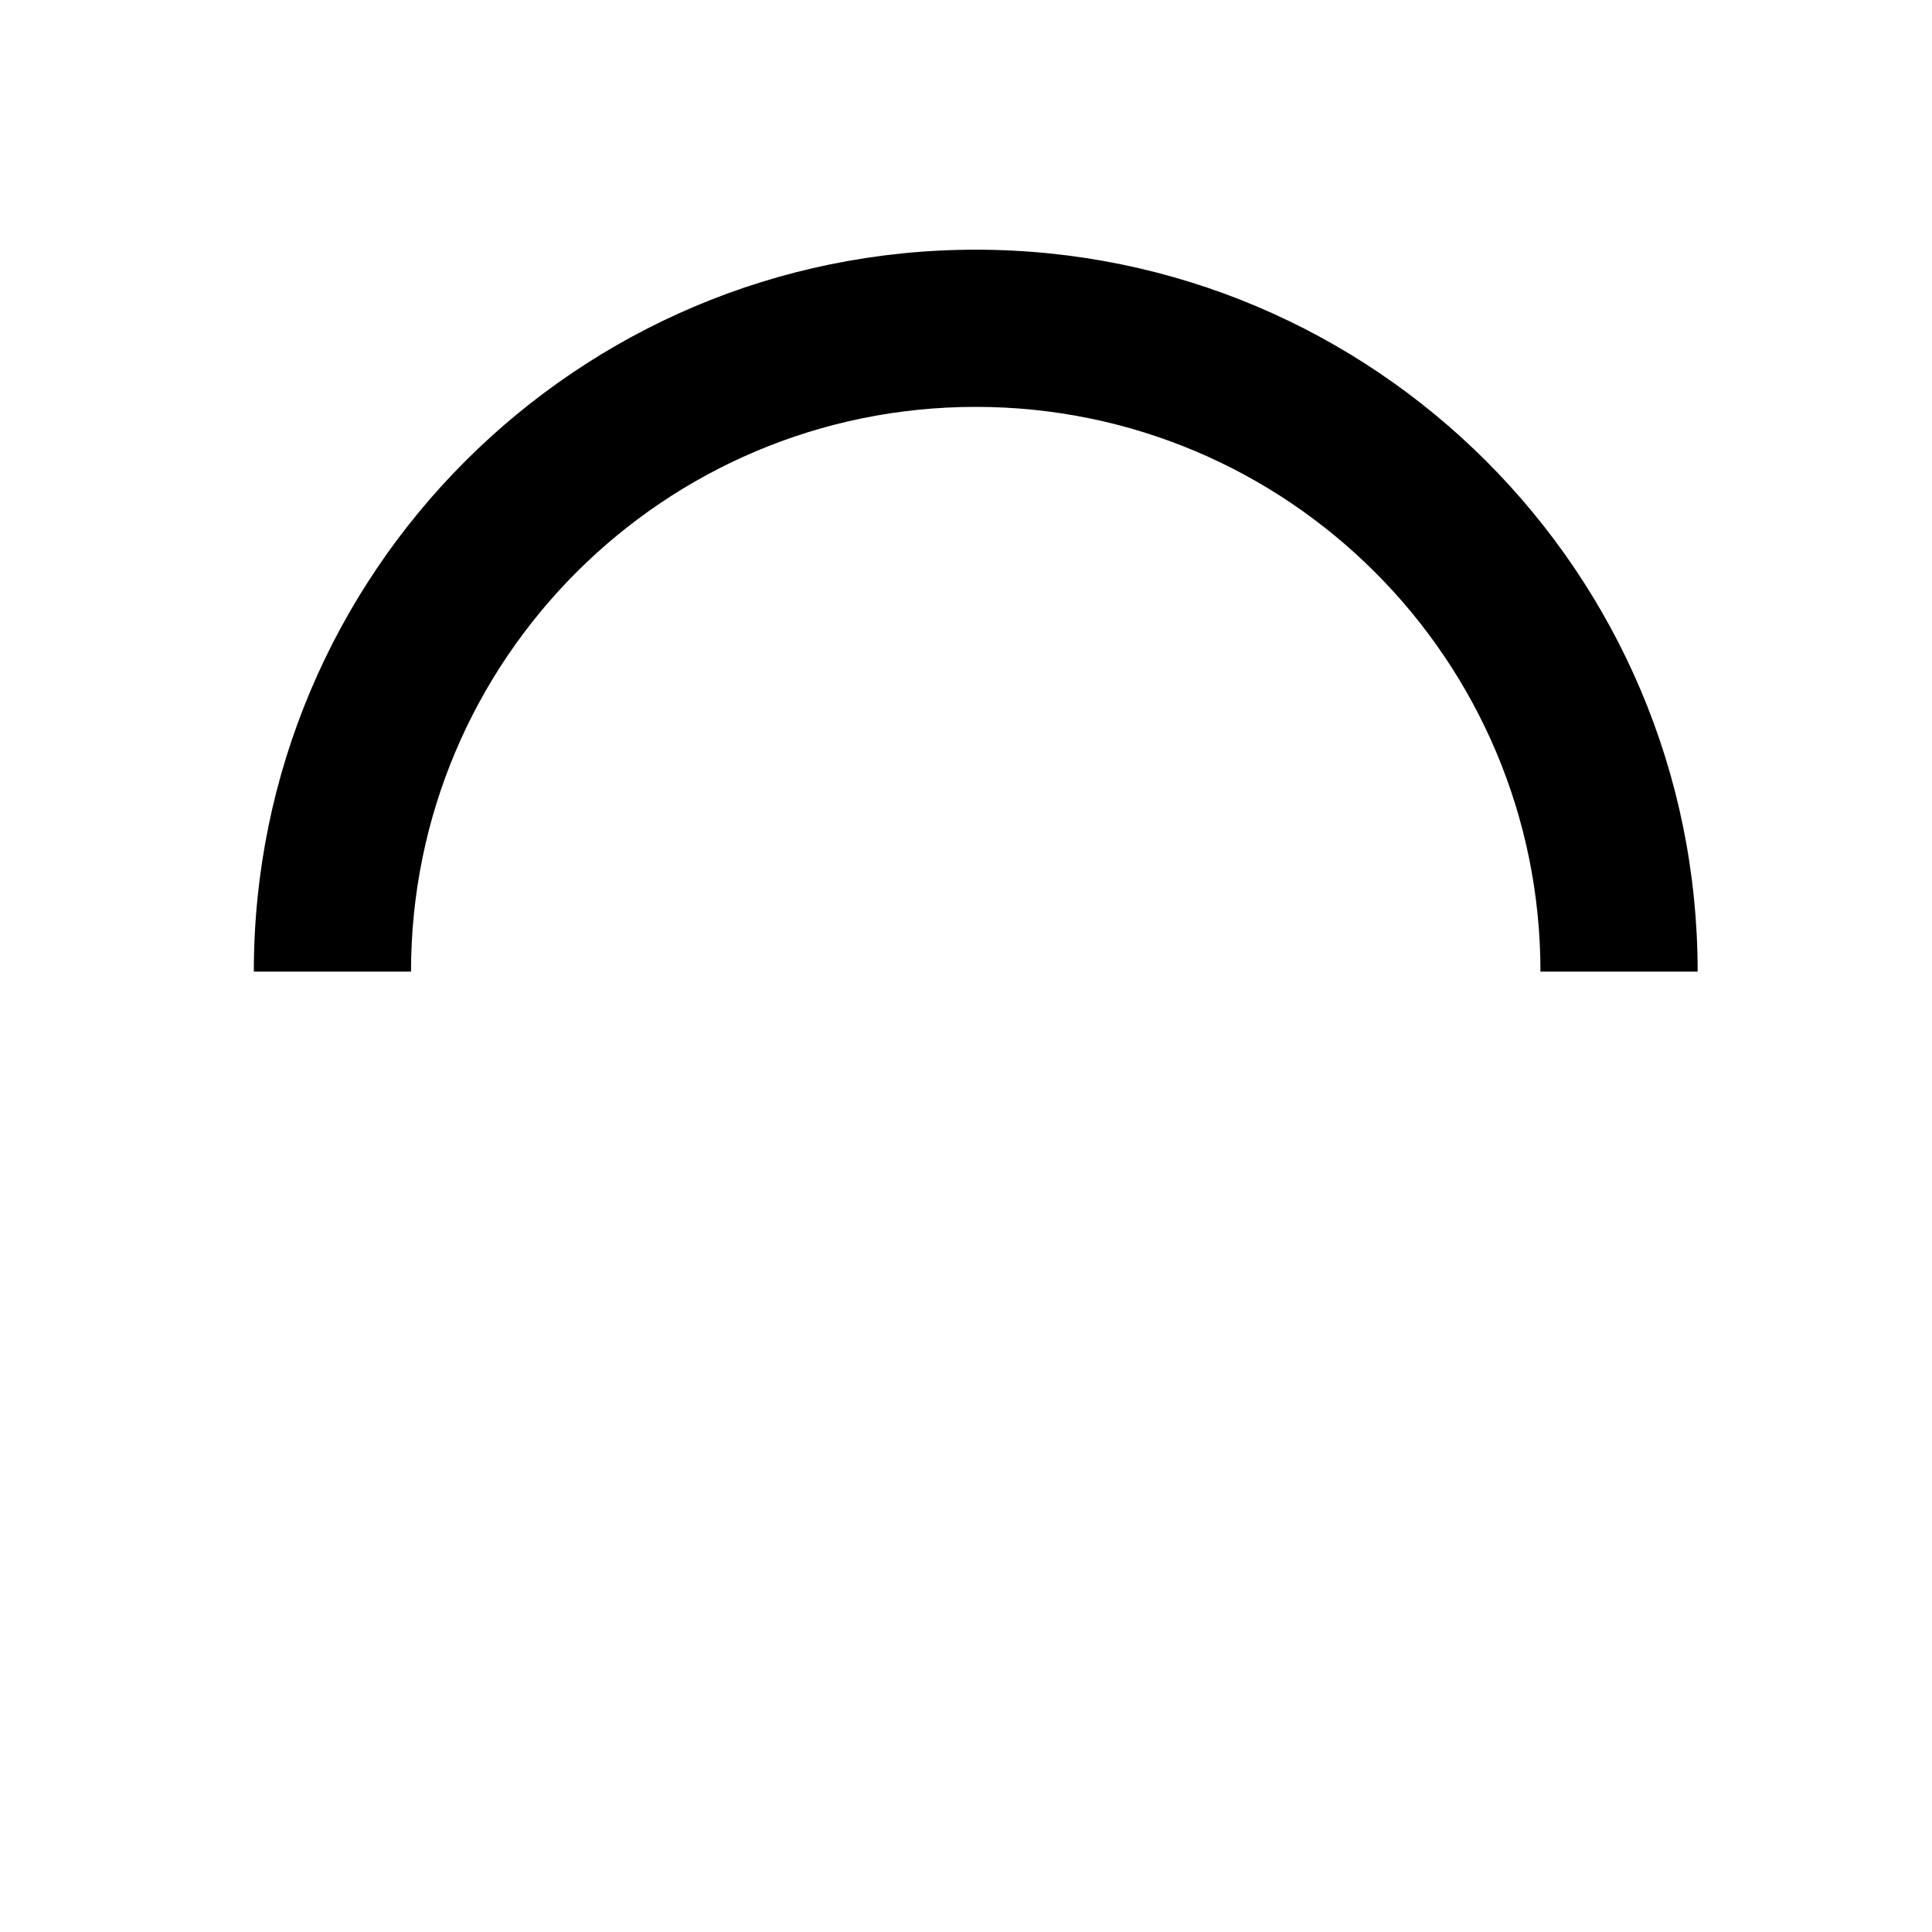
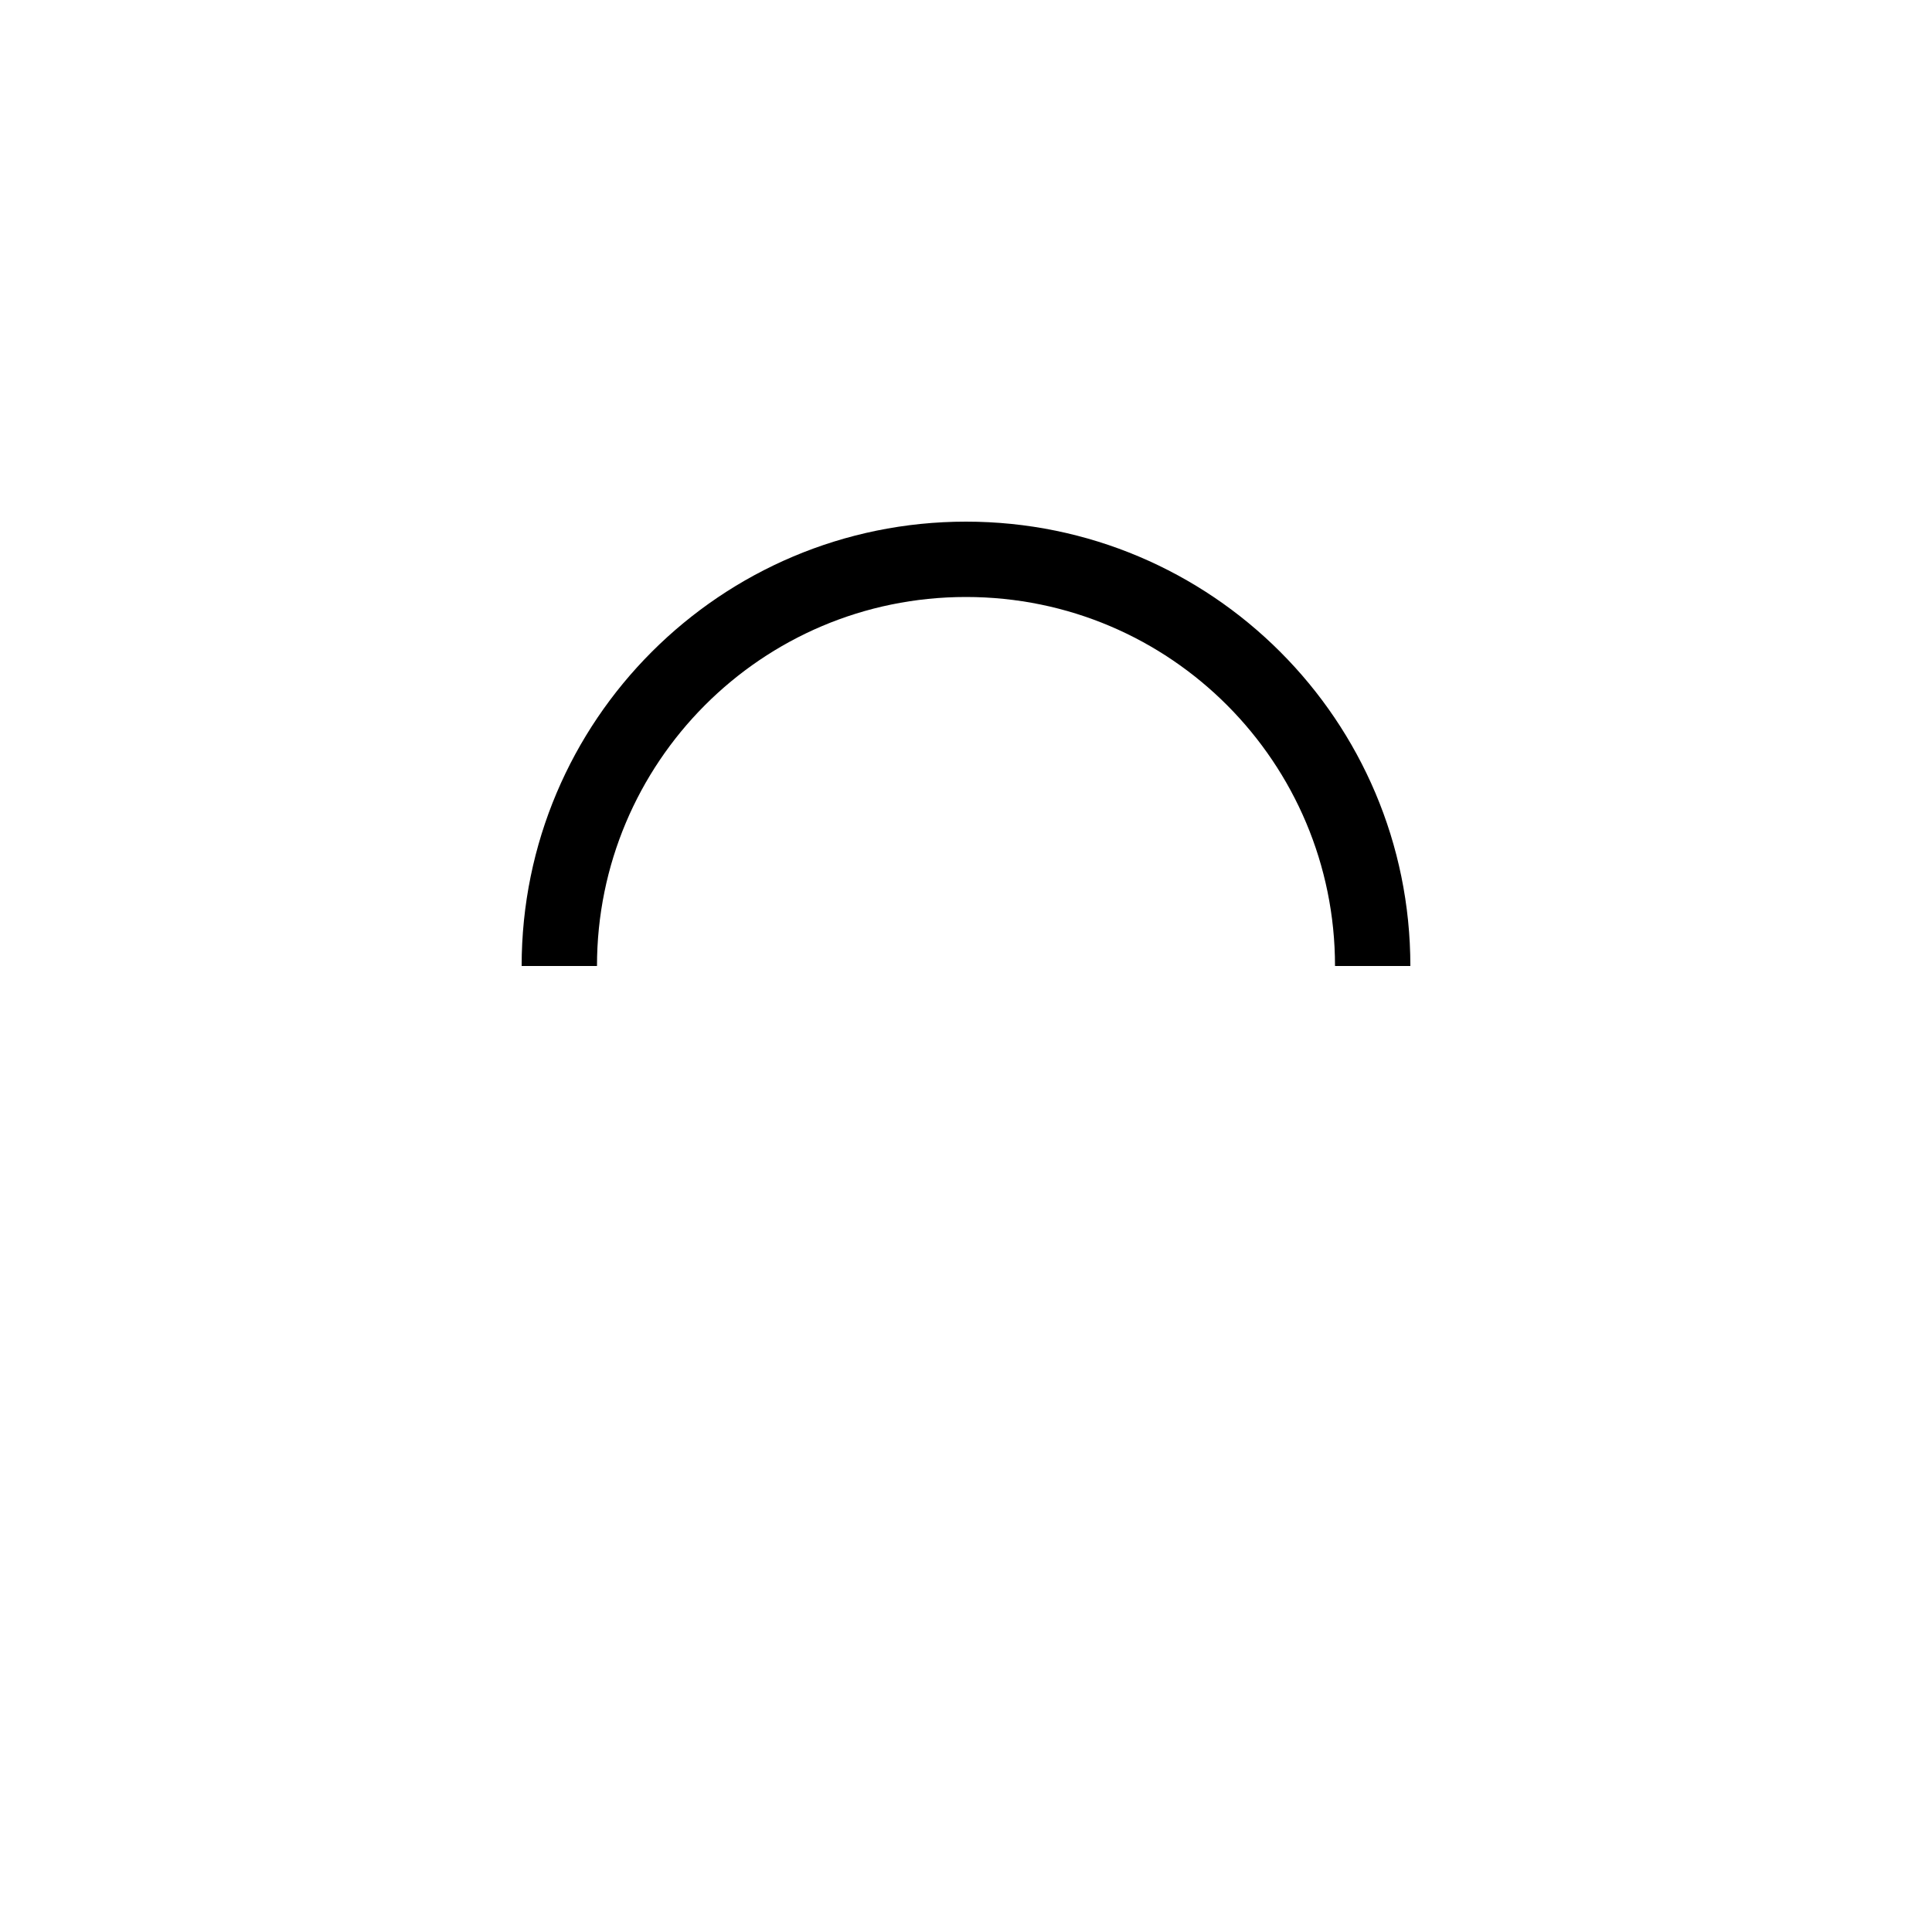
- <svg xmlns="http://www.w3.org/2000/svg" version="1.1" id="loading-circle" x="0px" y="0px" viewBox="0 0 50 50" style="enable-background:new 0 0 50 50;" xml:space="preserve">
-   <path d="M43.935,25.145c0-10.318-8.364-18.683-18.683-18.683c-10.318,0-18.683,8.365-18.683,18.683h4.068c0-8.071,6.543-14.615,14.615-14.615c8.072,0,14.615,6.543,14.615,14.615H43.935z">
-     <animateTransform attributeType="XML" attributeName="transform" type="rotate" from="0 25 25" to="360 25 25" dur="1s" repeatCount="indefinite" />
+ <svg xmlns="http://www.w3.org/2000/svg" version="1.1" x="0px" y="0px" viewBox="0 0 100 100" enable-background="new 0 0 0 0" xml:space="preserve">
+   <path fill="#000" d="M73,50c0-12.7-10.3-23-23-23S27,37.3,27,50 M30.9,50c0-10.5,8.5-19.1,19.1-19.1S69.1,39.5,69.1,50">
+     <animateTransform attributeName="transform" attributeType="XML" type="rotate" dur="1s" from="0 50 50" to="360 50 50" repeatCount="indefinite" />
  </path>
</svg>
